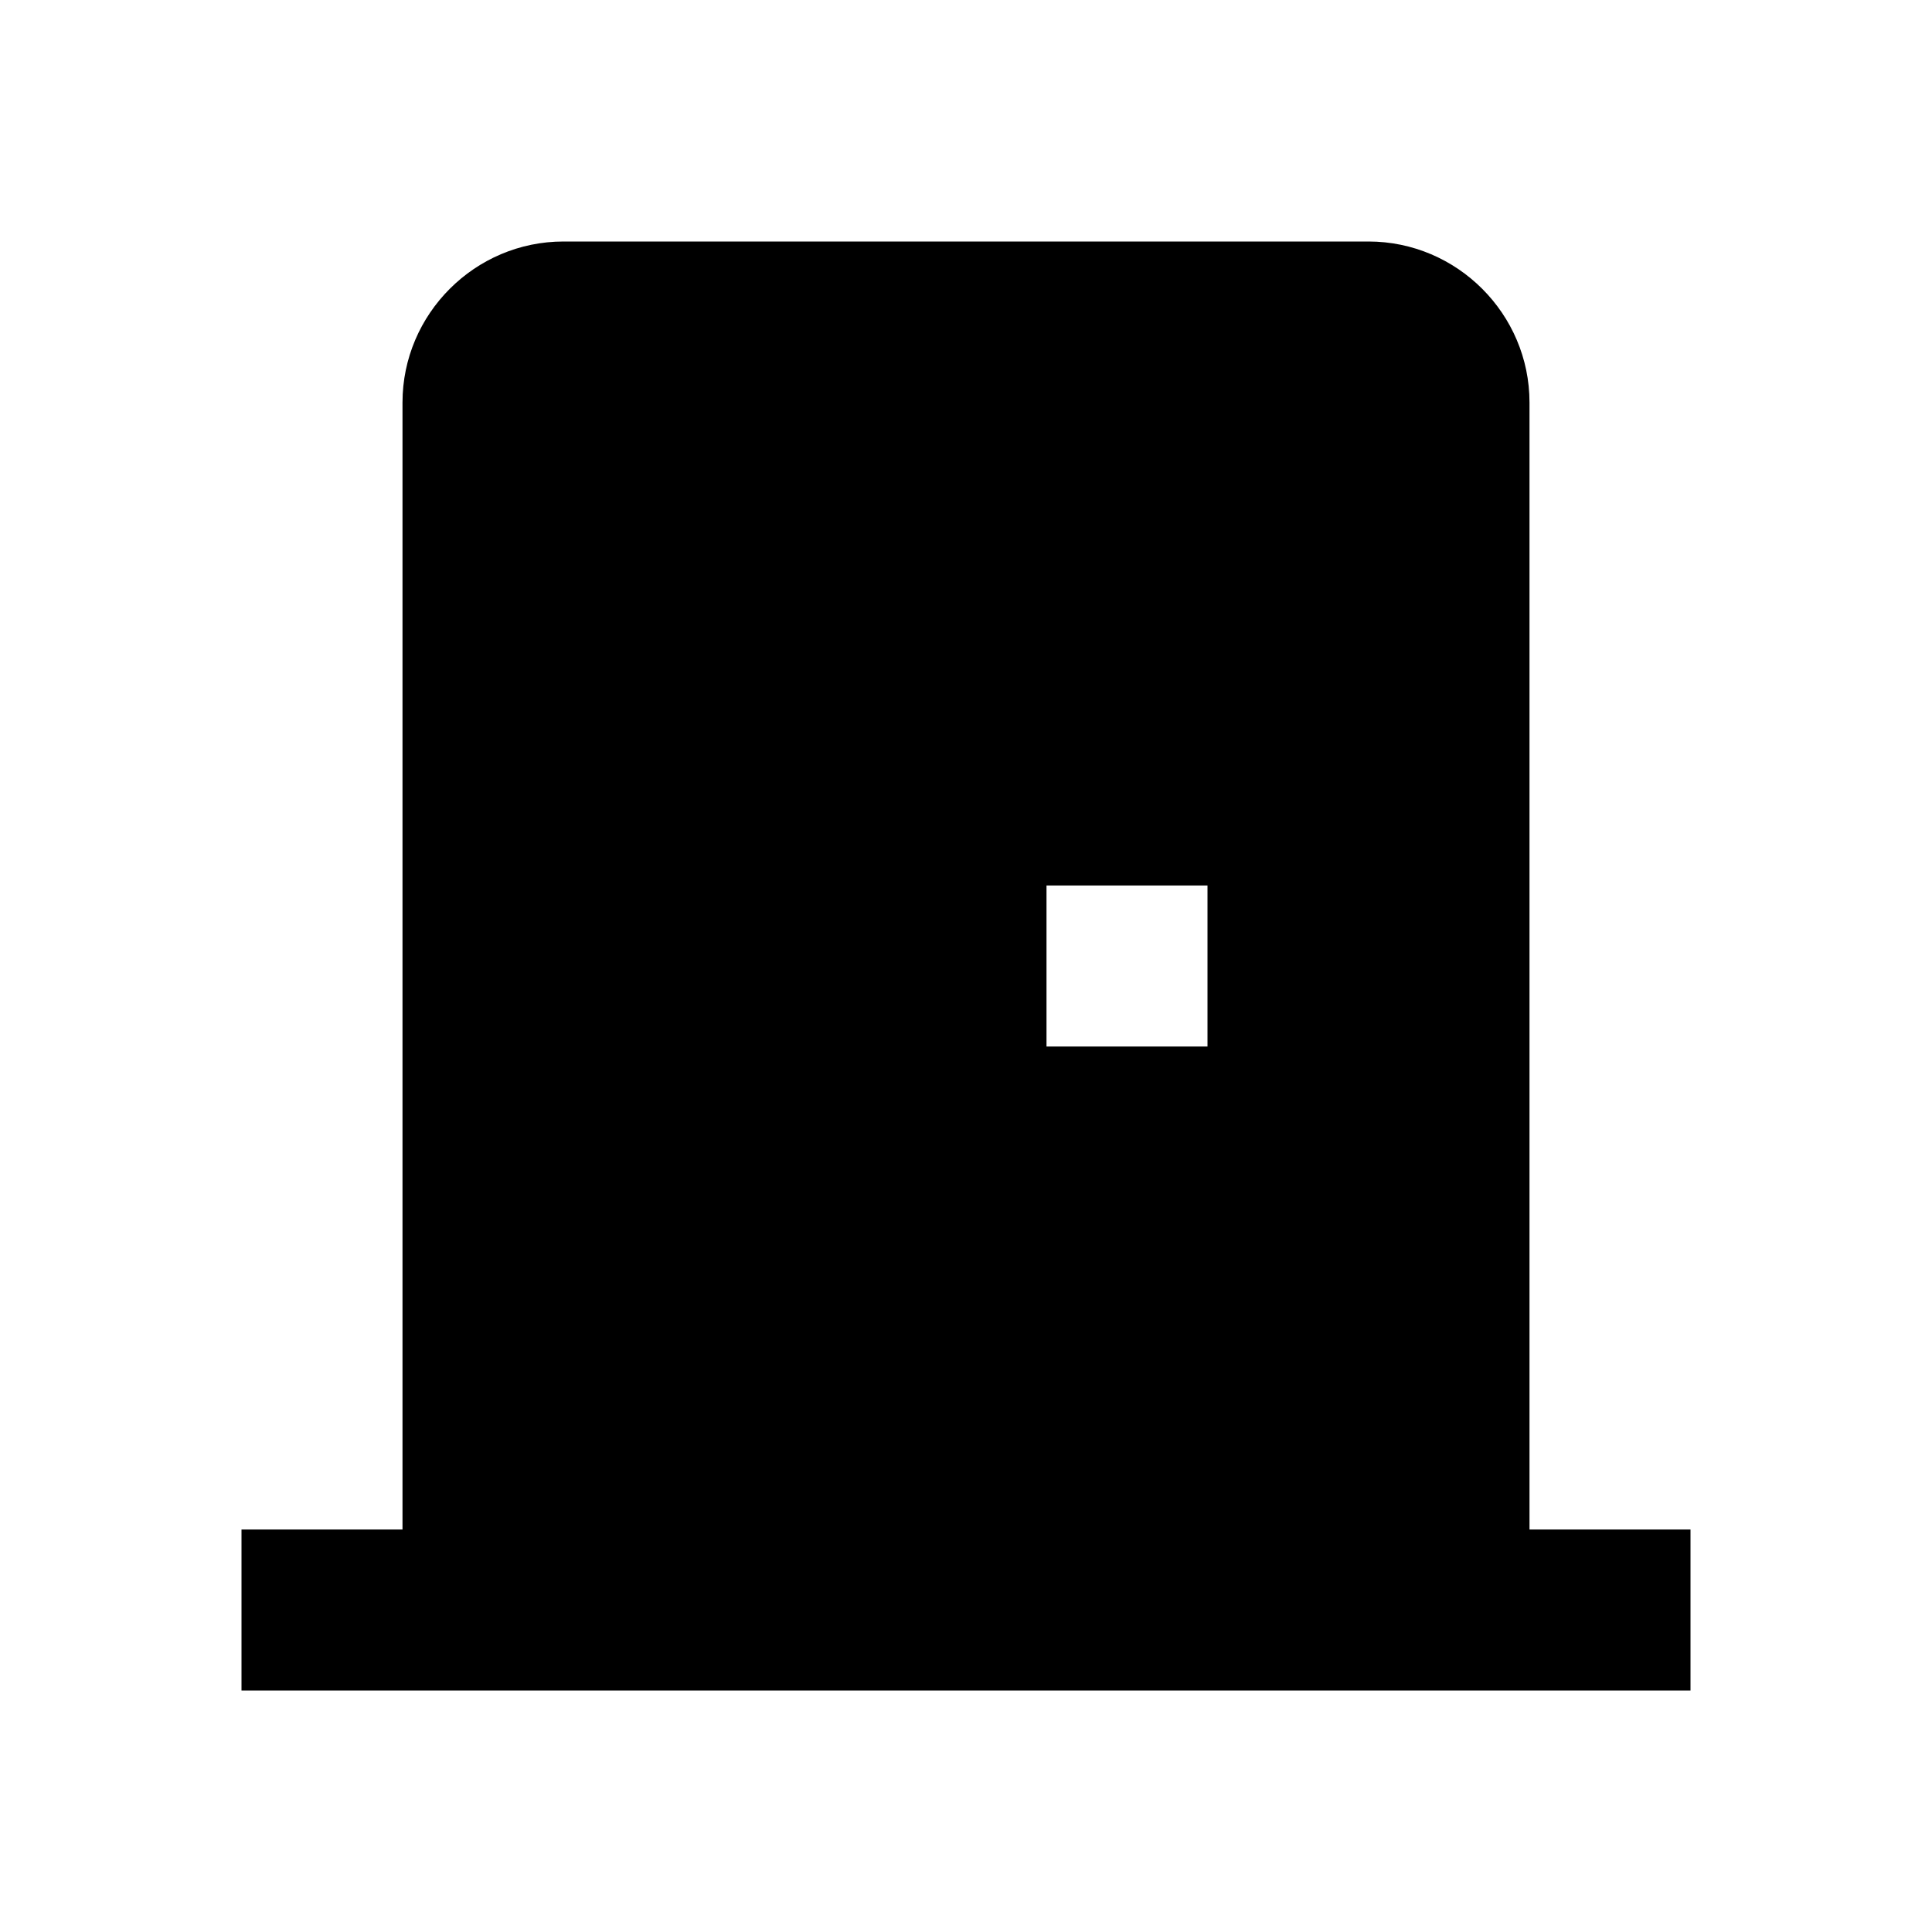
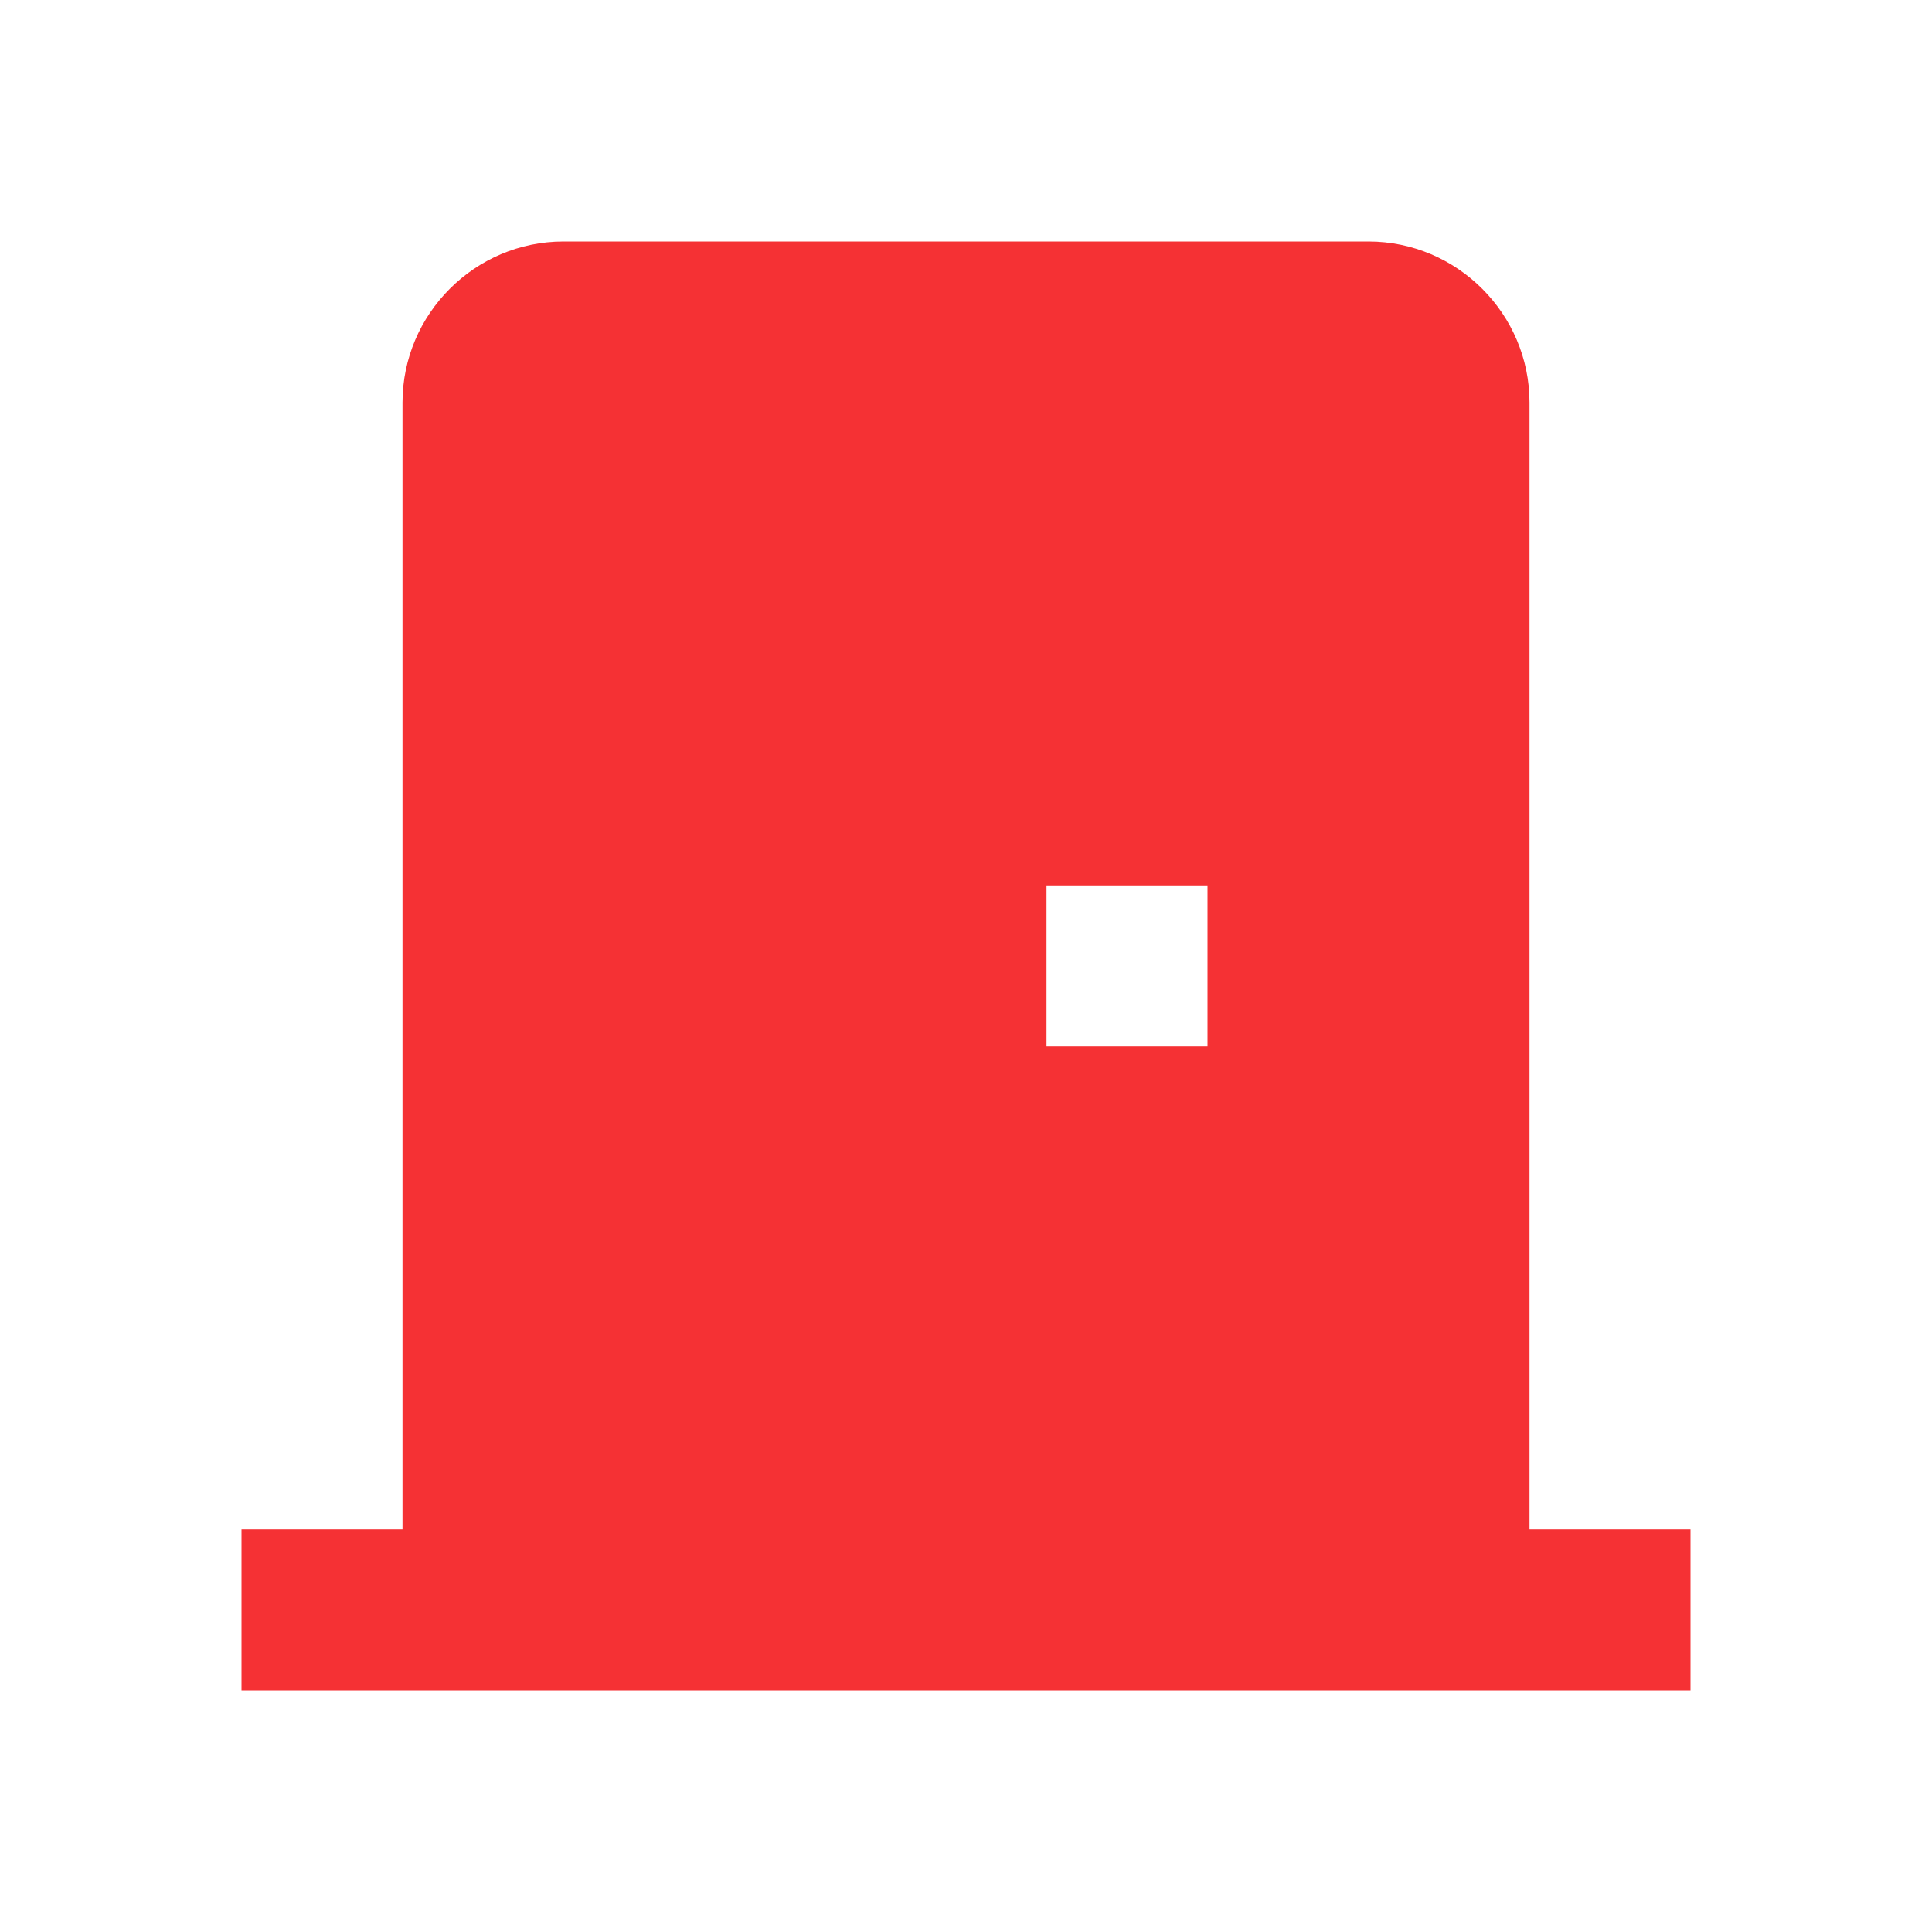
- <svg xmlns="http://www.w3.org/2000/svg" enable-background="new 0 0 24 24" height="24px" viewBox="0 0 24 24" width="24px" fill="#000000">
+ <svg xmlns="http://www.w3.org/2000/svg" enable-background="new 0 0 24 24" height="24px" viewBox="0 0 24 24" width="24px" fill="#F53134">
  <g>
    <path d="M0,0h24v24H0V0z" fill="none" />
  </g>
  <g>
    <path d="M19,19V5c0-1.1-0.9-2-2-2H7C5.9,3,5,3.9,5,5v14H3v2h18v-2H19z M15,13h-2v-2h2V13z" />
  </g>
</svg>
